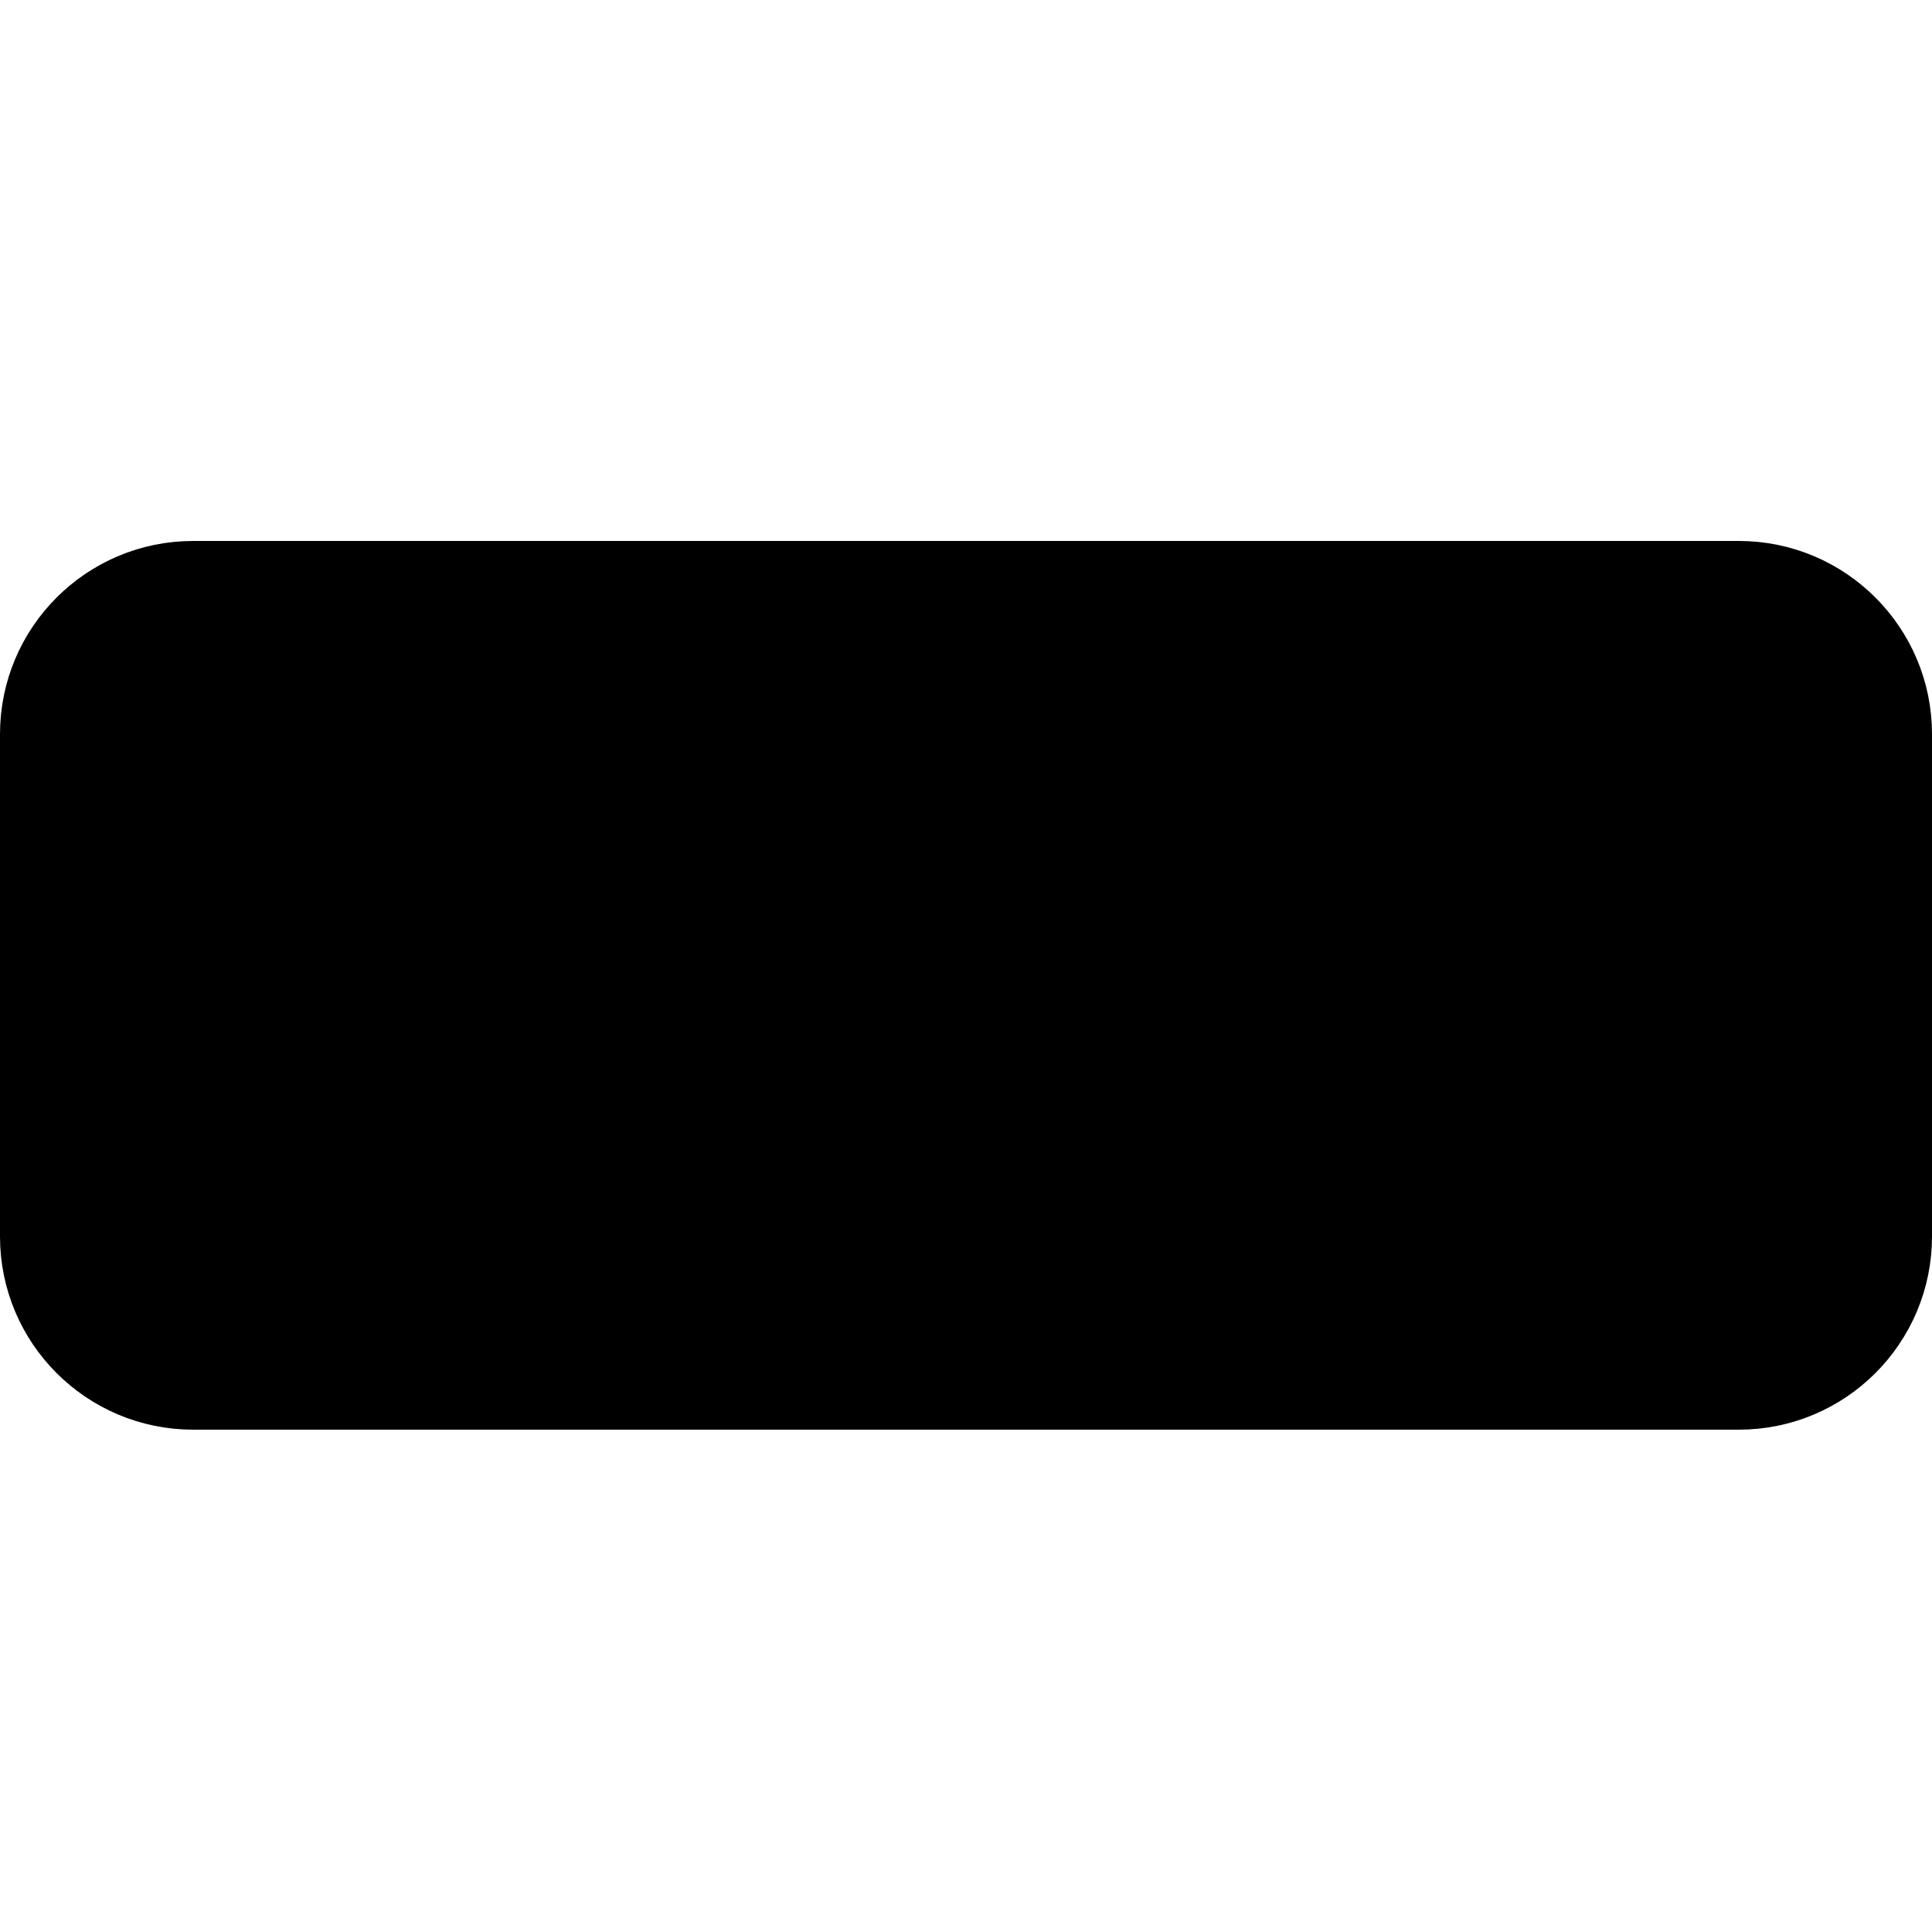
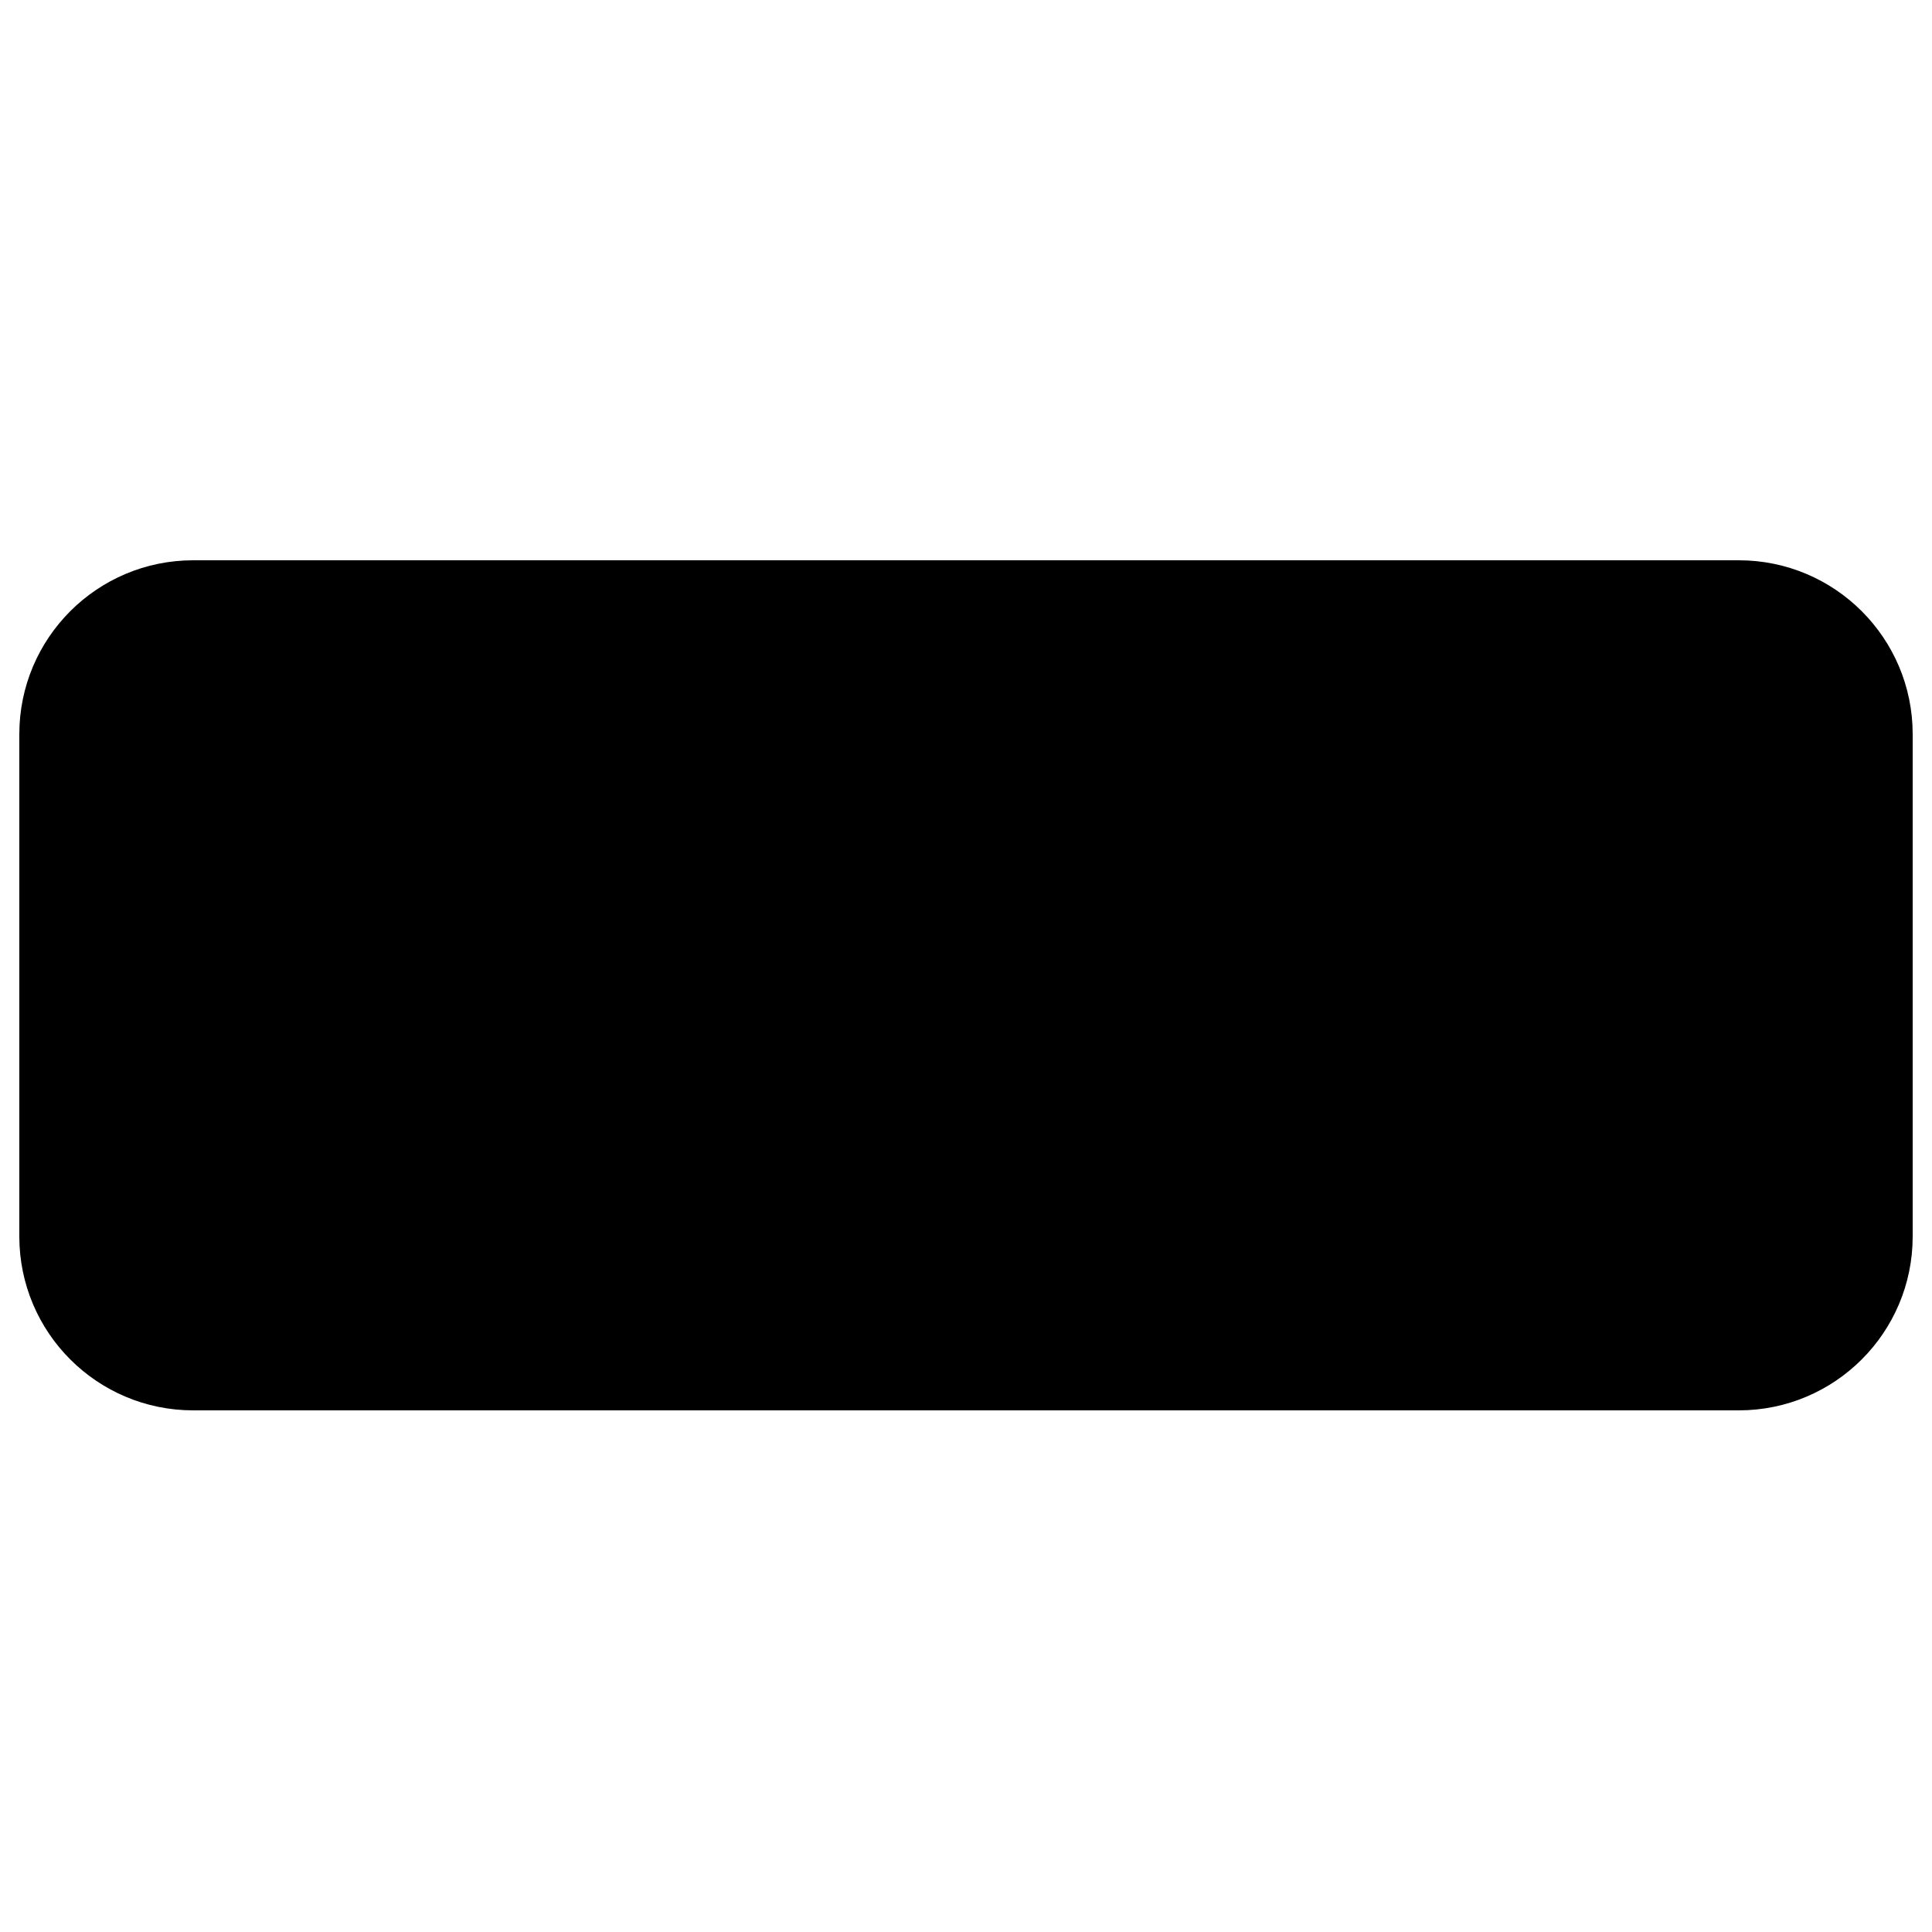
<svg xmlns="http://www.w3.org/2000/svg" viewBox="0 0 50 50" preserveAspectRatio="xMidYMid meet" style="width: 100%; height: 100%; transform: translate3d(0px, 0px, 0px);">
  <defs>
    <clipPath id="__lottie_element_11">
      <rect width="50" height="50" x="0" y="0" />
    </clipPath>
    <mask id="__lottie_element_12" mask-type="alpha">
      <g transform="matrix(1,0,0,1,0,0)" opacity="1" style="display: block;">
        <g opacity="1" transform="matrix(1,0,0,1,25,25.5)">
          <path fill="rgb(255,0,0)" fill-opacity="1" d=" M-20,-10.5 C-20,-10.5 20,-10.5 20,-10.5 C22.209,-10.5 24,-8.709 24,-6.5 C24,-6.5 24,6.5 24,6.5 C24,8.709 22.209,10.5 20,10.5 C20,10.5 -20,10.5 -20,10.5 C-22.209,10.5 -24,8.709 -24,6.5 C-24,6.5 -24,-6.5 -24,-6.5 C-24,-8.709 -22.209,-10.5 -20,-10.5z" />
        </g>
      </g>
    </mask>
  </defs>
  <style>

        .icon-path {
                animation: icon-path-animation 2s linear infinite;
        }

        @keyframes icon-path-animation {
            0% {
                 transform: matrix(0.1,0,0,1,0,0);
                 
            }

                        25% {
                 transform: matrix(0.25,0,0,1,0,0);
                 
            }
                        50% {
                 transform: matrix(0.5,0,0,1,0,0);
                 
            }
                        75% {
                 transform: matrix(0.75,0,0,1,0,0);
                
            }

                        100% {
                 transform: matrix(1,0,0,1,0,0);
                
            }

        }

    </style>
  <g clip-path="url(#__lottie_element_11)">
    <g transform="matrix(1,0,0,1,0,0)" opacity="1" style="display: block;">
      <g opacity="1" transform="matrix(1,0,0,1,25,25.5)">
-         <path stroke-linecap="butt" stroke-linejoin="miter" fill-opacity="0" stroke-miterlimit="10" stroke="rgb(0,0,0)" stroke-opacity="1" stroke-width="2" d=" M-20,-10.5 C-20,-10.5 20,-10.5 20,-10.5 C22.209,-10.5 24,-8.709 24,-6.5 C24,-6.5 24,6.5 24,6.5 C24,8.709 22.209,10.5 20,10.5 C20,10.5 -20,10.5 -20,10.5 C-22.209,10.5 -24,8.709 -24,6.5 C-24,6.5 -24,-6.5 -24,-6.5 C-24,-8.709 -22.209,-10.5 -20,-10.5z" />
+         <path stroke-linecap="butt" stroke-linejoin="miter" fill-opacity="0" stroke-miterlimit="10" stroke="rgb(0,0,0)" stroke-opacity="1" stroke-width="1" d=" M-20,-10.5 C-20,-10.5 20,-10.5 20,-10.5 C22.209,-10.5 24,-8.709 24,-6.5 C24,-6.5 24,6.5 24,6.5 C24,8.709 22.209,10.5 20,10.5 C20,10.5 -20,10.5 -20,10.5 C-22.209,10.5 -24,8.709 -24,6.5 C-24,6.5 -24,-6.5 -24,-6.5 C-24,-8.709 -22.209,-10.5 -20,-10.5z" />
      </g>
    </g>
    <g mask="url(#__lottie_element_12)" style="display: block;">
      <g class="icon-path" opacity="1">
        <path fill="rgb(0,0,0)" fill-opacity="1" d=" M5,15 C5,15 45,15 45,15 C47.21,15 49,16.79 49,19 C49,19 49,32 49,32 C49,34.21 47.21,36 45,36 C45,36 5,36 5,36 C2.79,36 1,34.21 1,32 C1,32 1,19 1,19 C1,16.79 2.79,15 5,15z" />
        <g opacity="1" transform="matrix(1,0,0,1,25,25.5)">
-           <path stroke-linecap="butt" stroke-linejoin="miter" fill-opacity="0" stroke-miterlimit="10" stroke="rgb(0,0,0)" stroke-opacity="1" stroke-width="2" d=" M-20,-10.5 C-20,-10.5 20,-10.5 20,-10.5 C22.209,-10.5 24,-8.709 24,-6.5 C24,-6.5 24,6.5 24,6.5 C24,8.709 22.209,10.5 20,10.5 C20,10.5 -20,10.5 -20,10.5 C-22.209,10.5 -24,8.709 -24,6.5 C-24,6.5 -24,-6.5 -24,-6.5 C-24,-8.709 -22.209,-10.5 -20,-10.5z" />
+           <path stroke-linecap="butt" stroke-linejoin="miter" fill-opacity="0" stroke-miterlimit="10" stroke="rgb(0,0,0)" stroke-opacity="1" stroke-width="1" d=" M-20,-10.5 C-20,-10.5 20,-10.5 20,-10.5 C22.209,-10.5 24,-8.709 24,-6.5 C24,-6.5 24,6.5 24,6.5 C24,8.709 22.209,10.5 20,10.5 C20,10.5 -20,10.5 -20,10.5 C-22.209,10.5 -24,8.709 -24,6.5 C-24,6.5 -24,-6.5 -24,-6.5 C-24,-8.709 -22.209,-10.5 -20,-10.5z" />
        </g>
      </g>
    </g>
  </g>
</svg>
